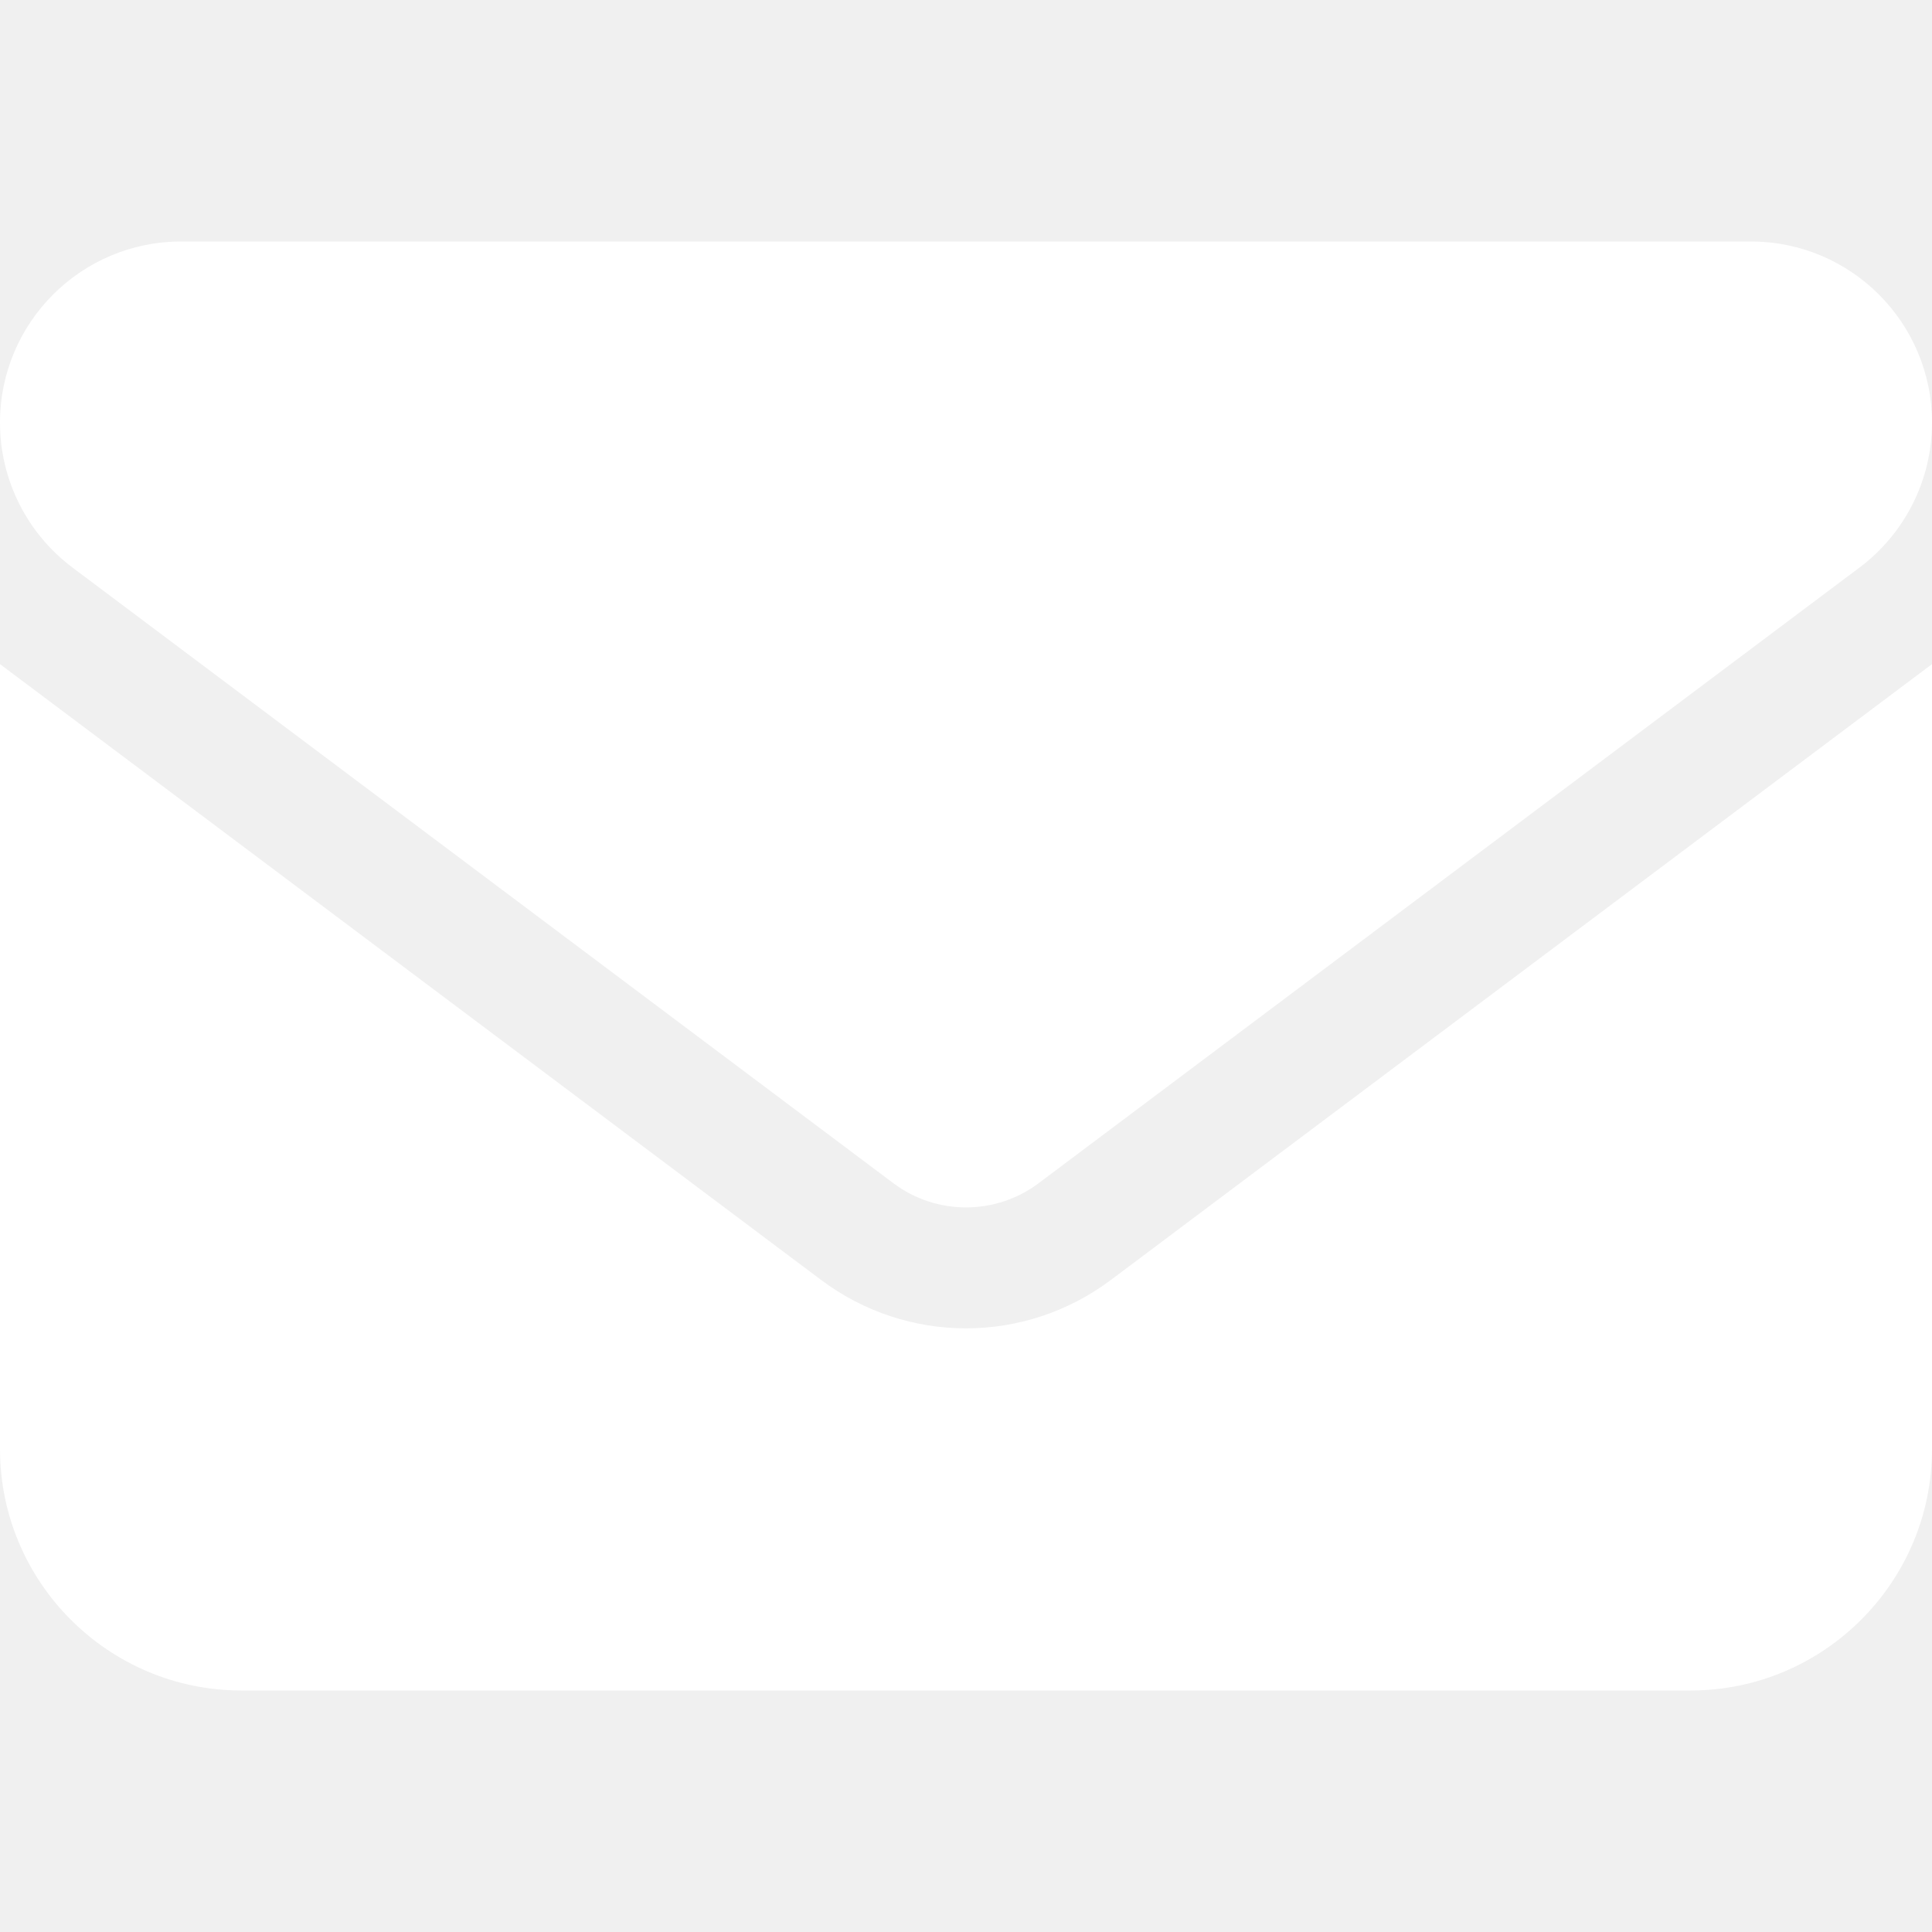
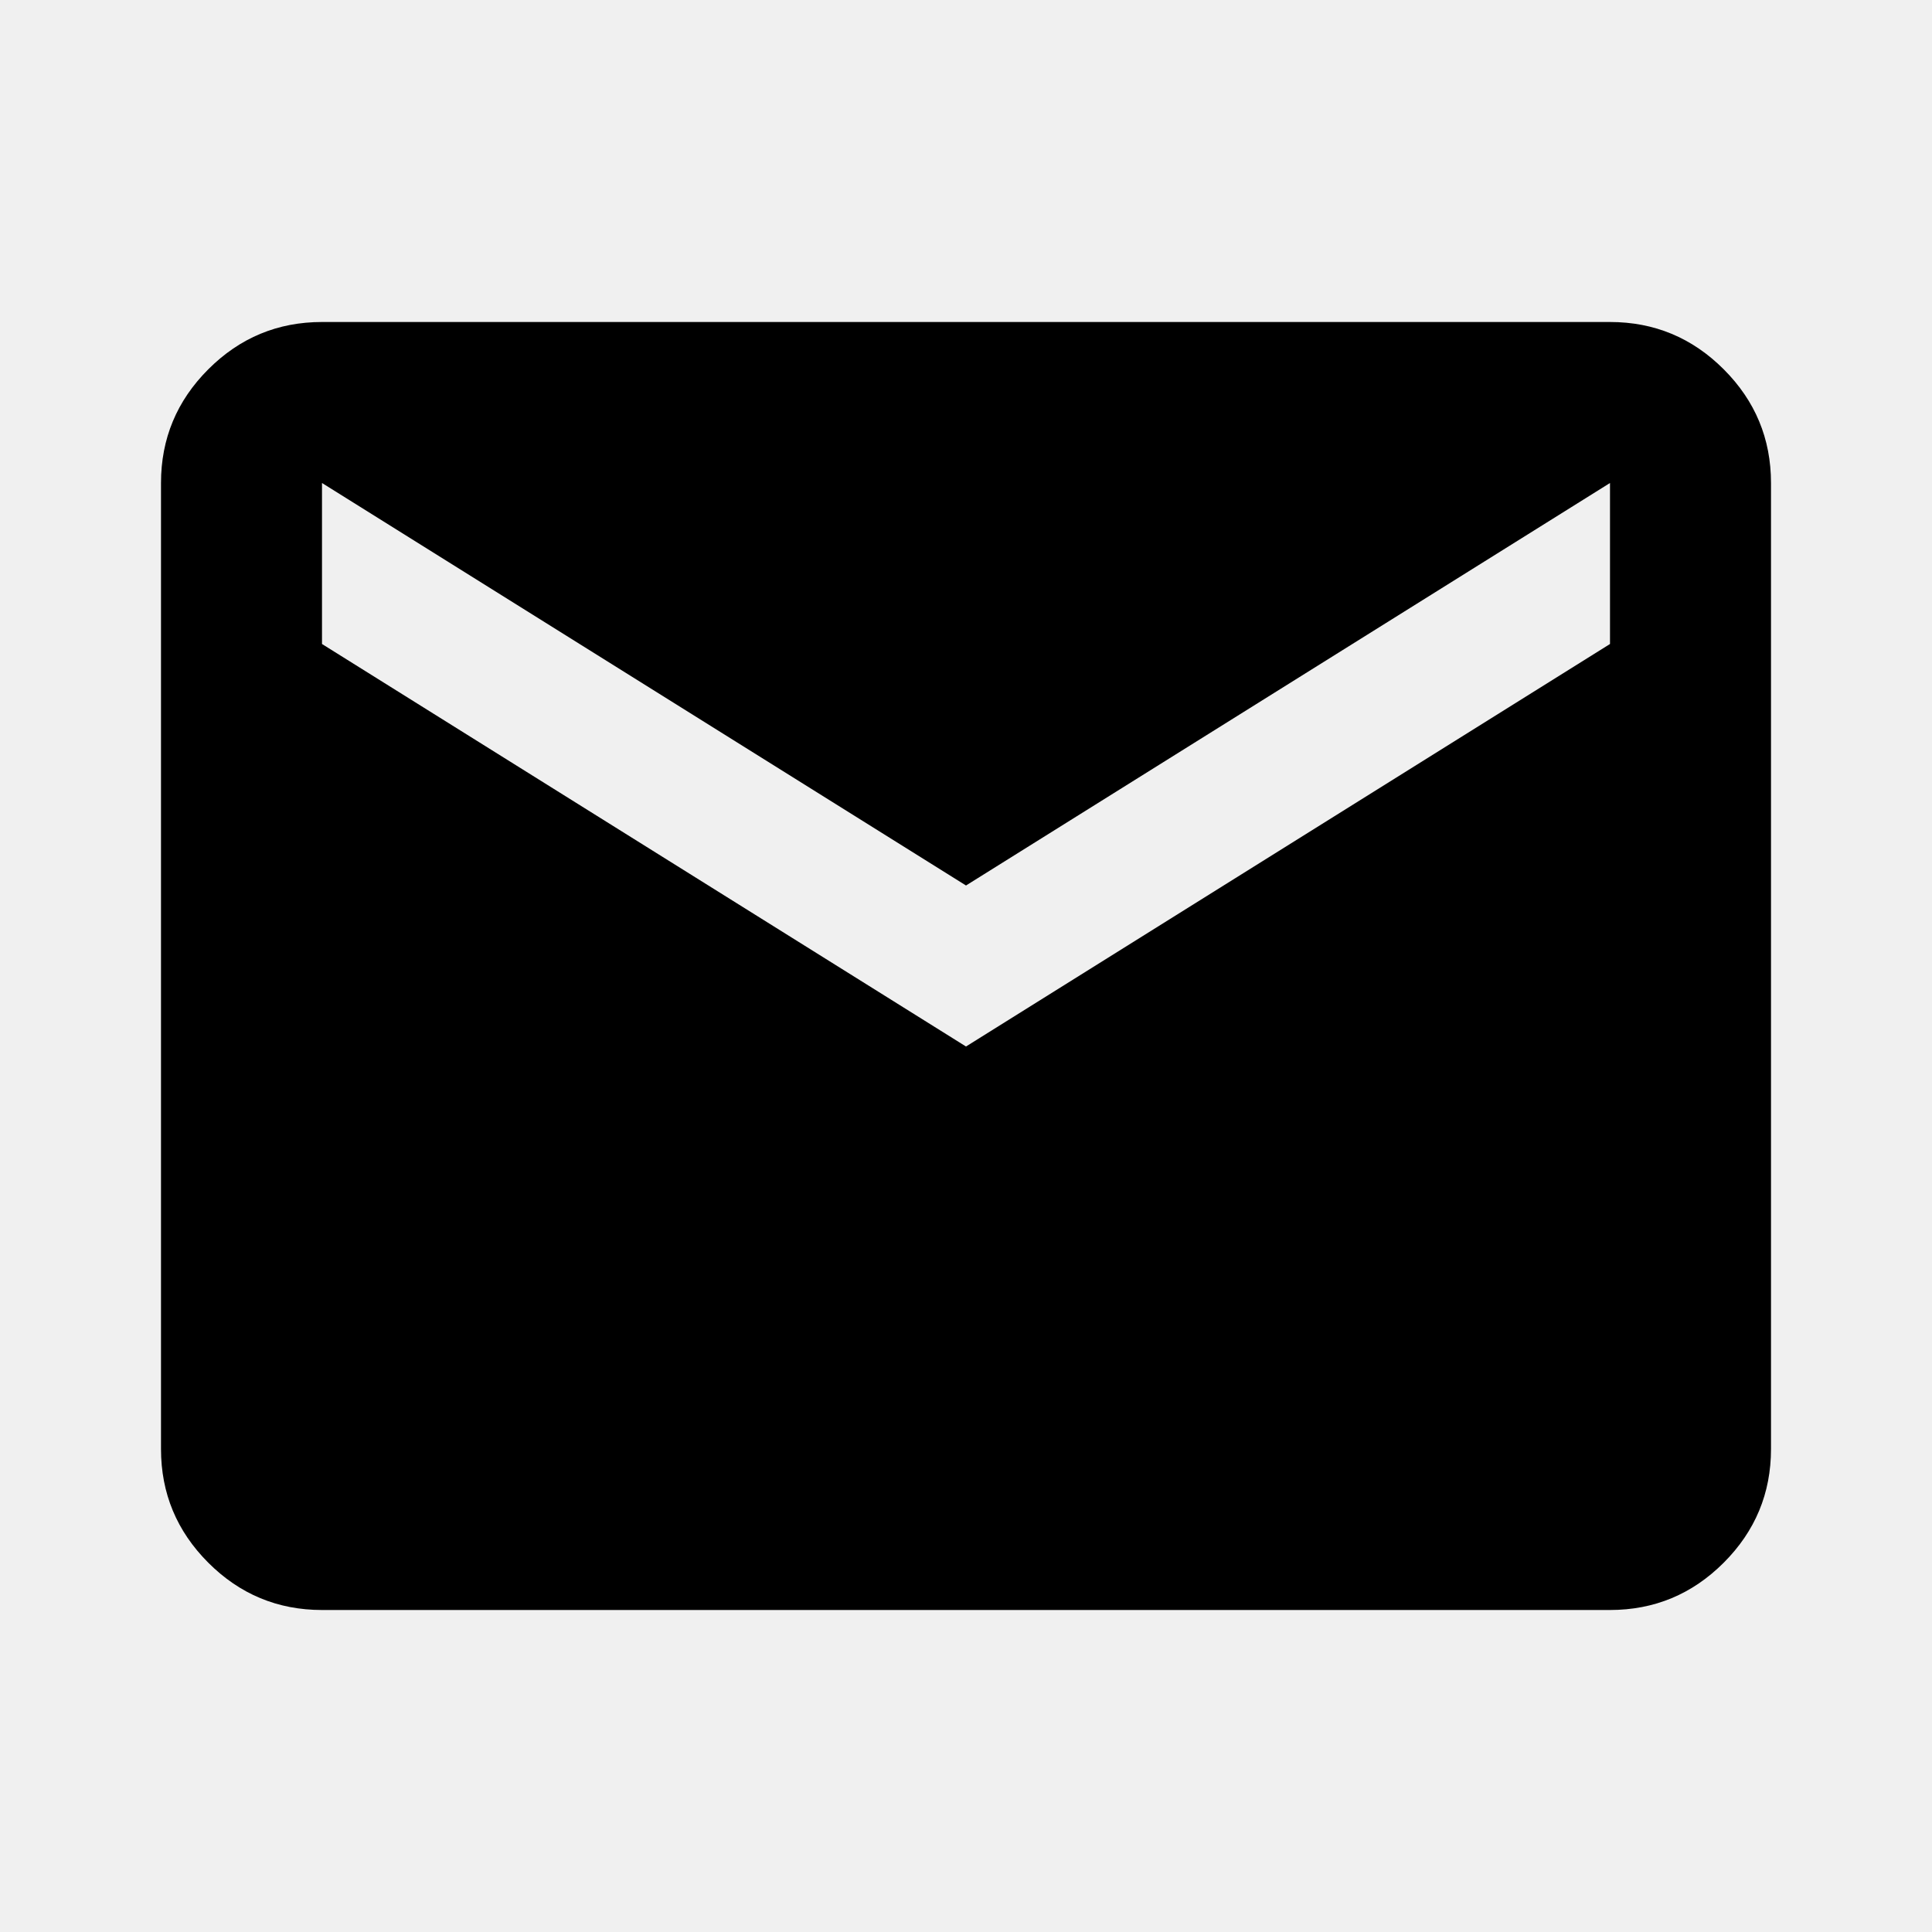
- <svg xmlns="http://www.w3.org/2000/svg" height="1em" viewBox="0 0 512 512">
-   <style>svg{fill:#ffffff}</style>
-   <path d="M48 64C21.5 64 0 85.5 0 112c0 15.1 7.1 29.3 19.2 38.4L236.8 313.6c11.4 8.5 27 8.5 38.4 0L492.8 150.4c12.1-9.1 19.2-23.3 19.2-38.4c0-26.5-21.5-48-48-48H48zM0 176V384c0 35.3 28.7 64 64 64H448c35.3 0 64-28.7 64-64V176L294.4 339.2c-22.8 17.1-54 17.1-76.8 0L0 176z" />
+ <svg xmlns="http://www.w3.org/2000/svg" height="24" viewBox="0 -960 960 960" width="24">
+   <path d="M160-160q-33 0-56.5-23.5T80-240v-480q0-33 23.5-56.5T160-800h640q33 0 56.5 23.5T880-720v480q0 33-23.5 56.5T800-160H160Zm320-280 320-200v-80L480-520 160-720v80l320 200Z" />
</svg>
